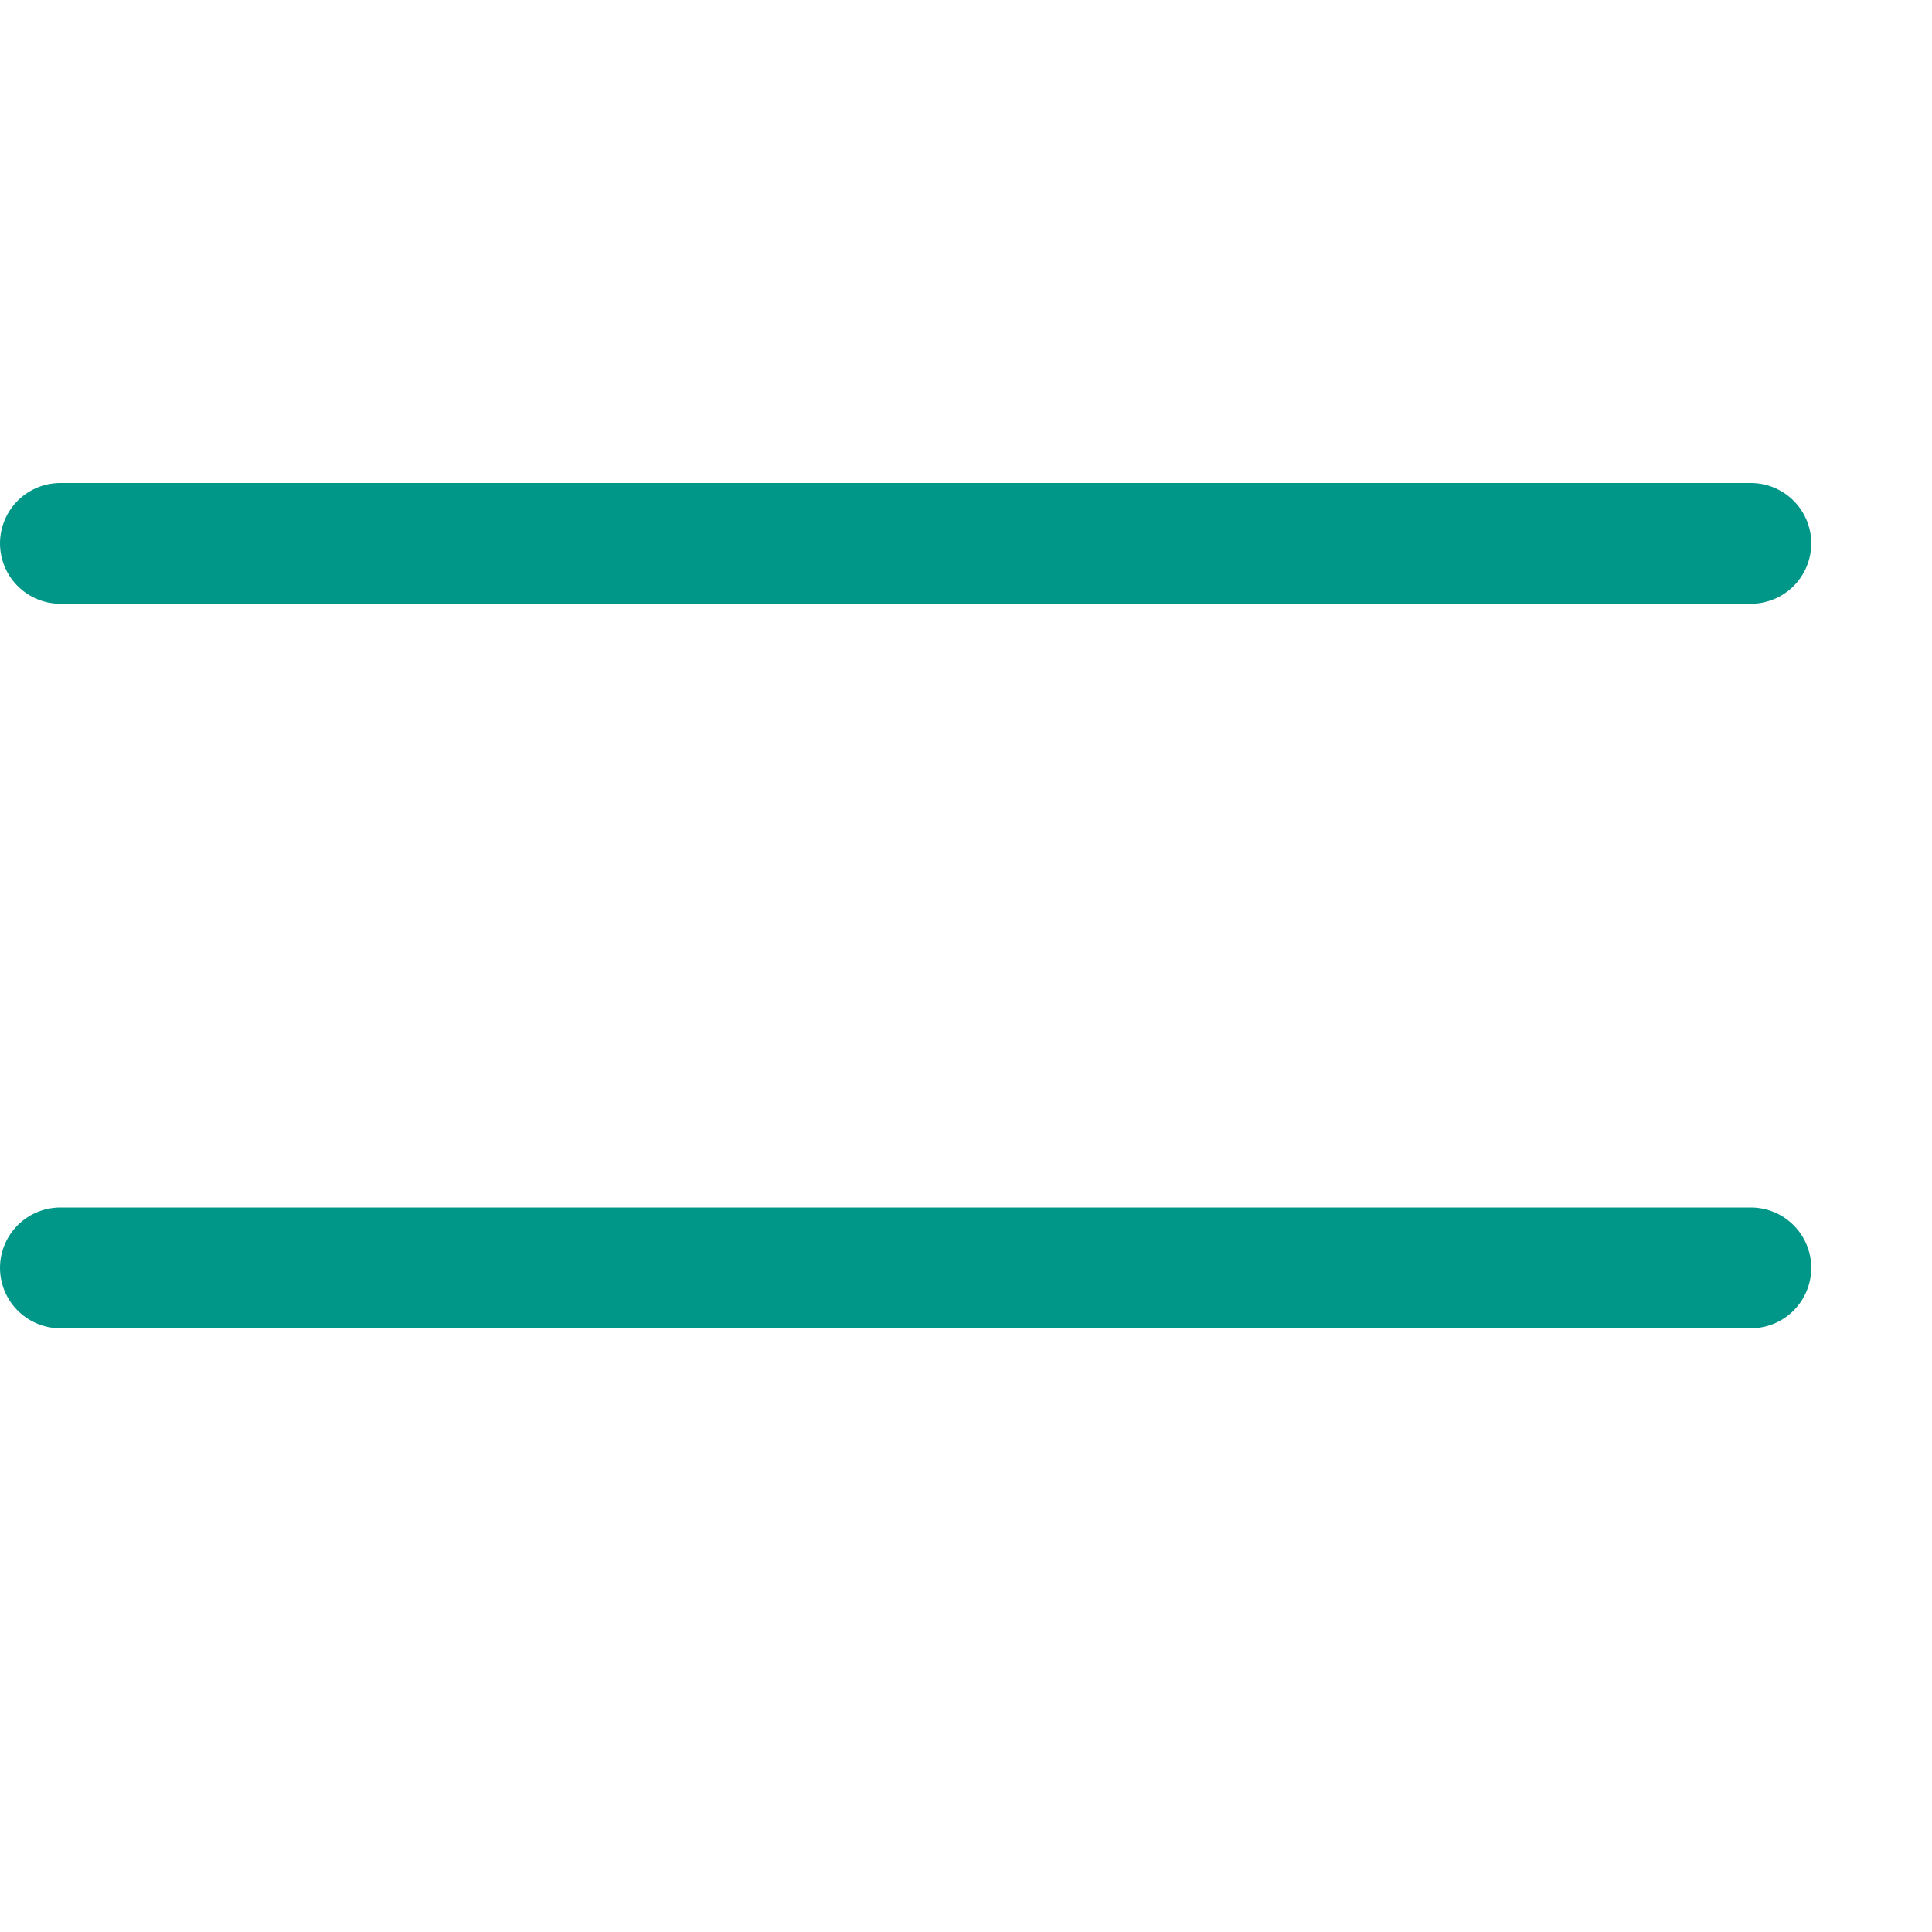
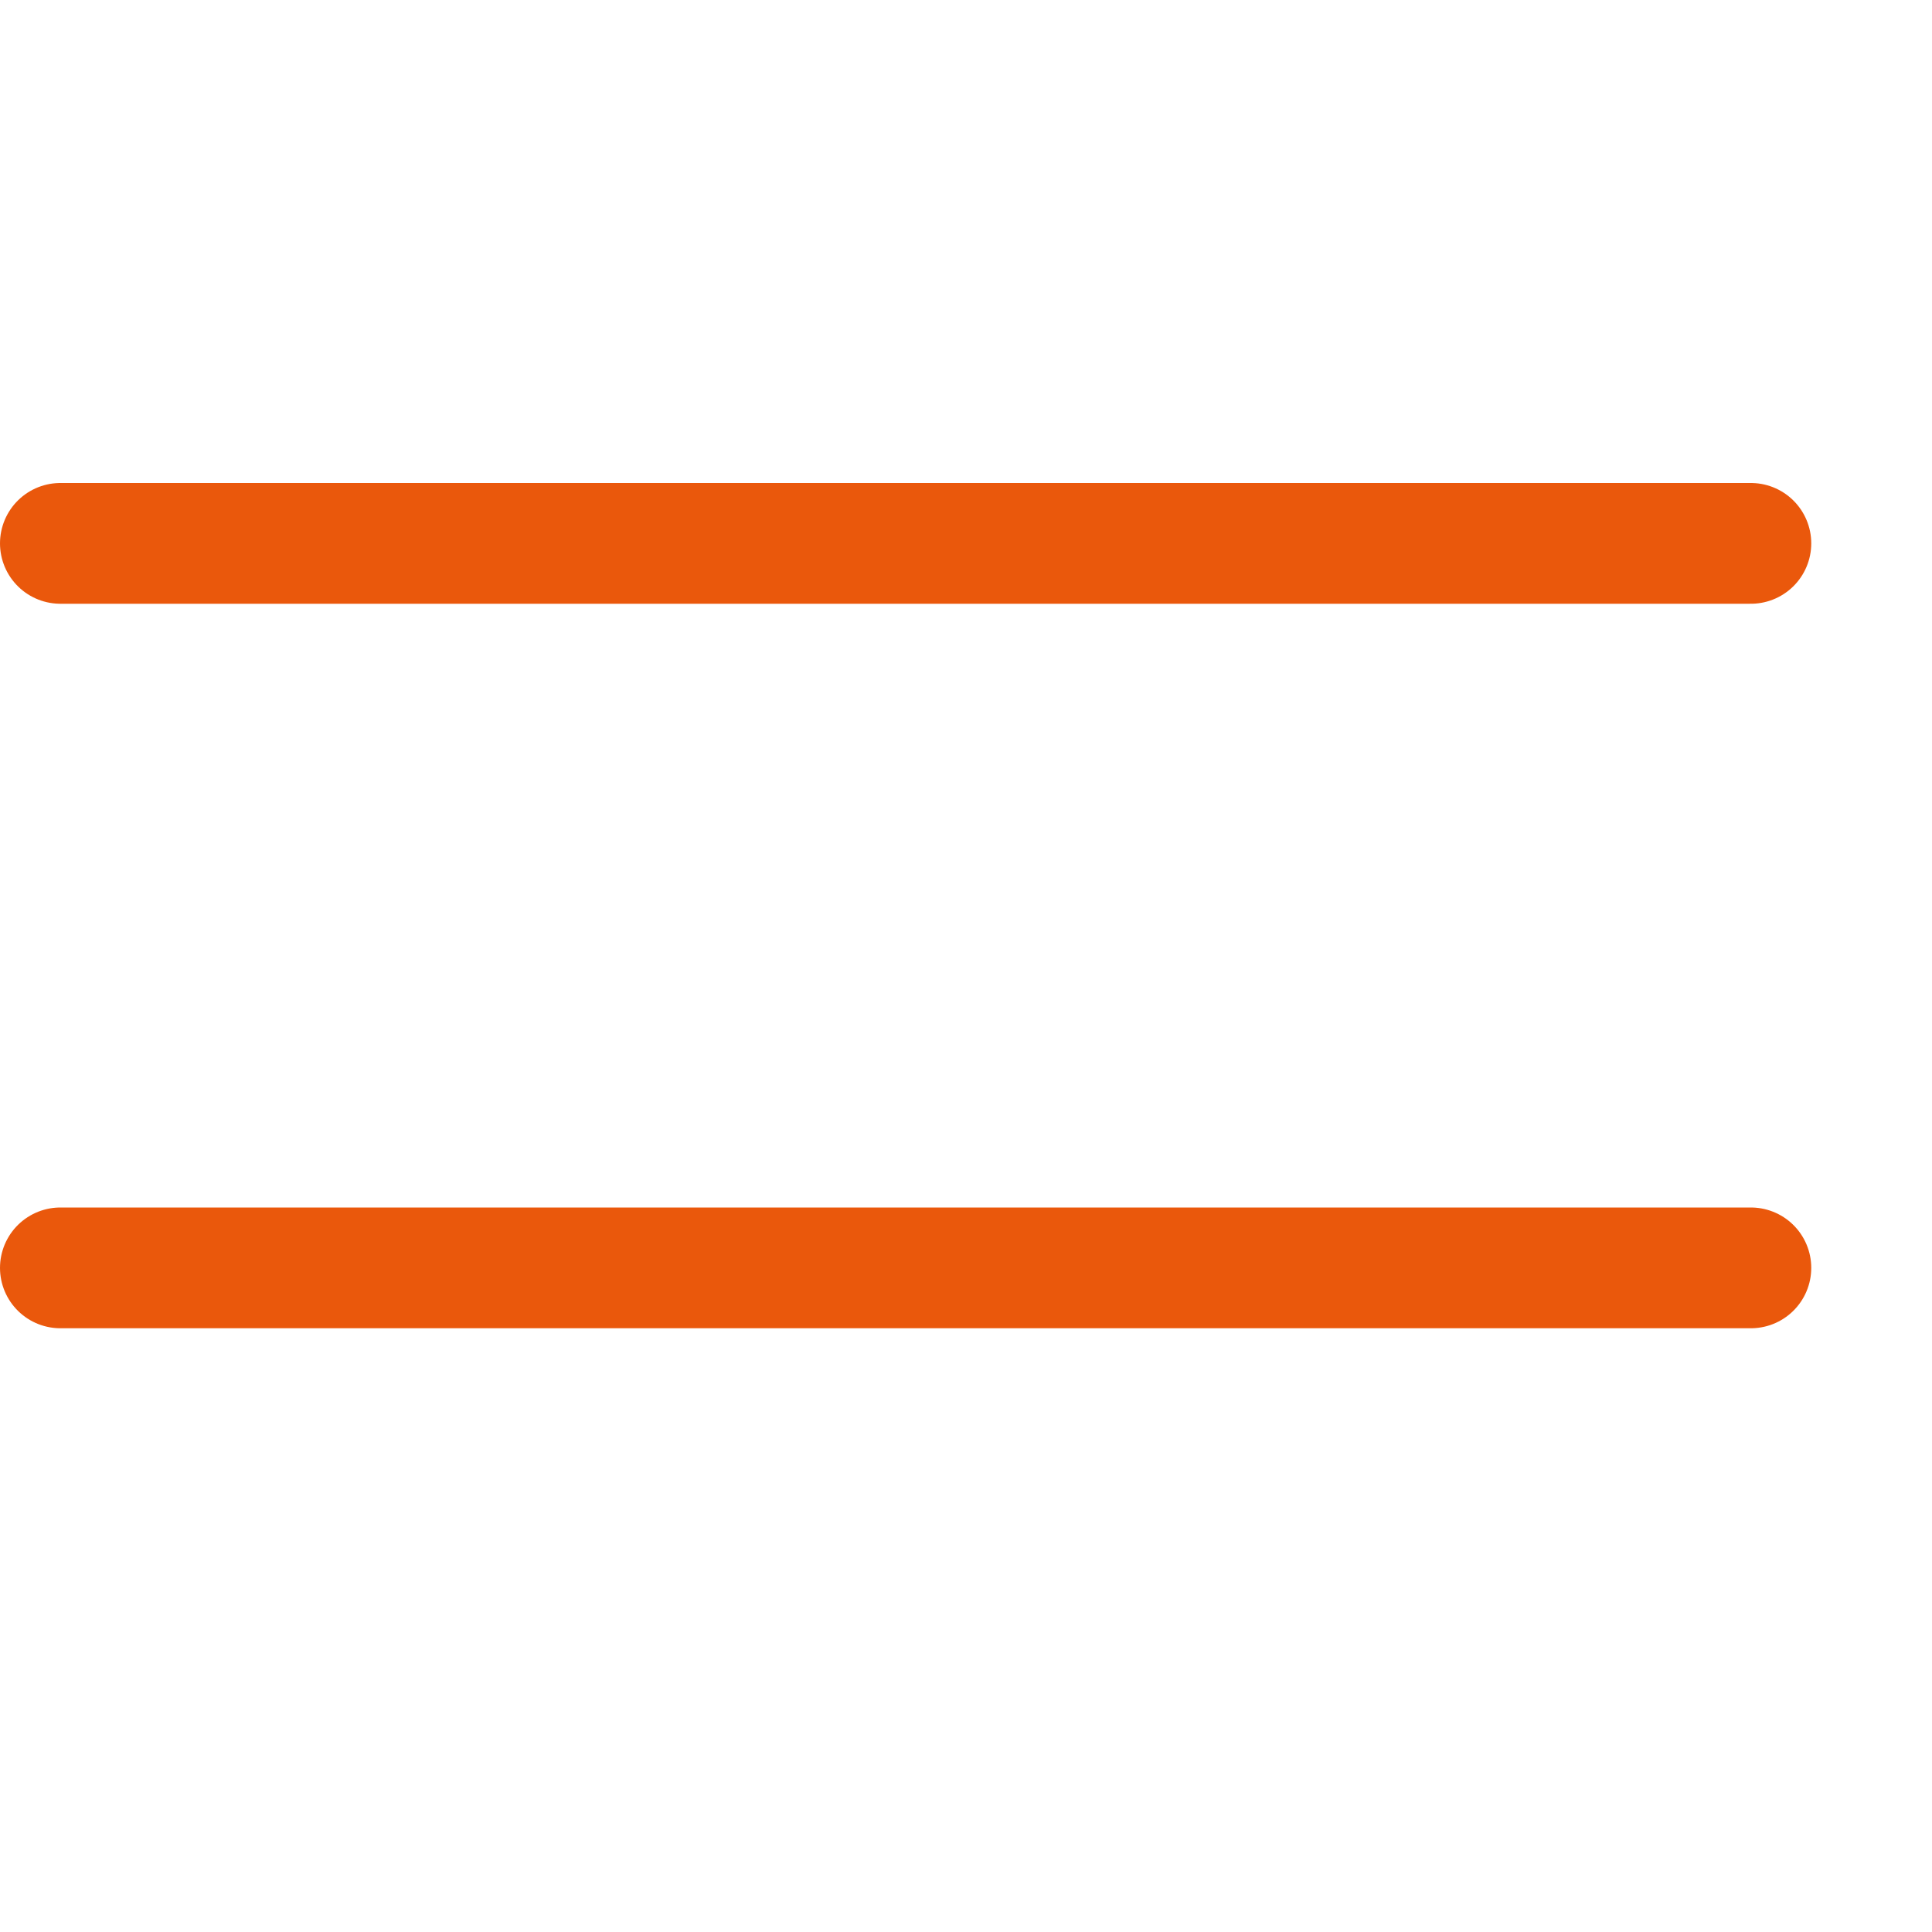
<svg xmlns="http://www.w3.org/2000/svg" width="16" height="16" viewBox="0 0 16 16">
-   <line x1="0.5" y1="4.5" x2="14.5" y2="4.5" style="fill:none;stroke:#009688;stroke-linecap:round;stroke-linejoin:round" />
-   <line x1="0.5" y1="10.5" x2="14.5" y2="10.5" style="fill:none;stroke:#009688;stroke-linecap:round;stroke-linejoin:round" />
+   <line x1="0.5" y1="4.5" x2="14.5" y2="4.5" style="fill:none;stroke:#EA580C;stroke-linecap:round;stroke-linejoin:round" />
+   <line x1="0.5" y1="10.5" x2="14.5" y2="10.5" style="fill:none;stroke:#EA580C;stroke-linecap:round;stroke-linejoin:round" />
</svg>
